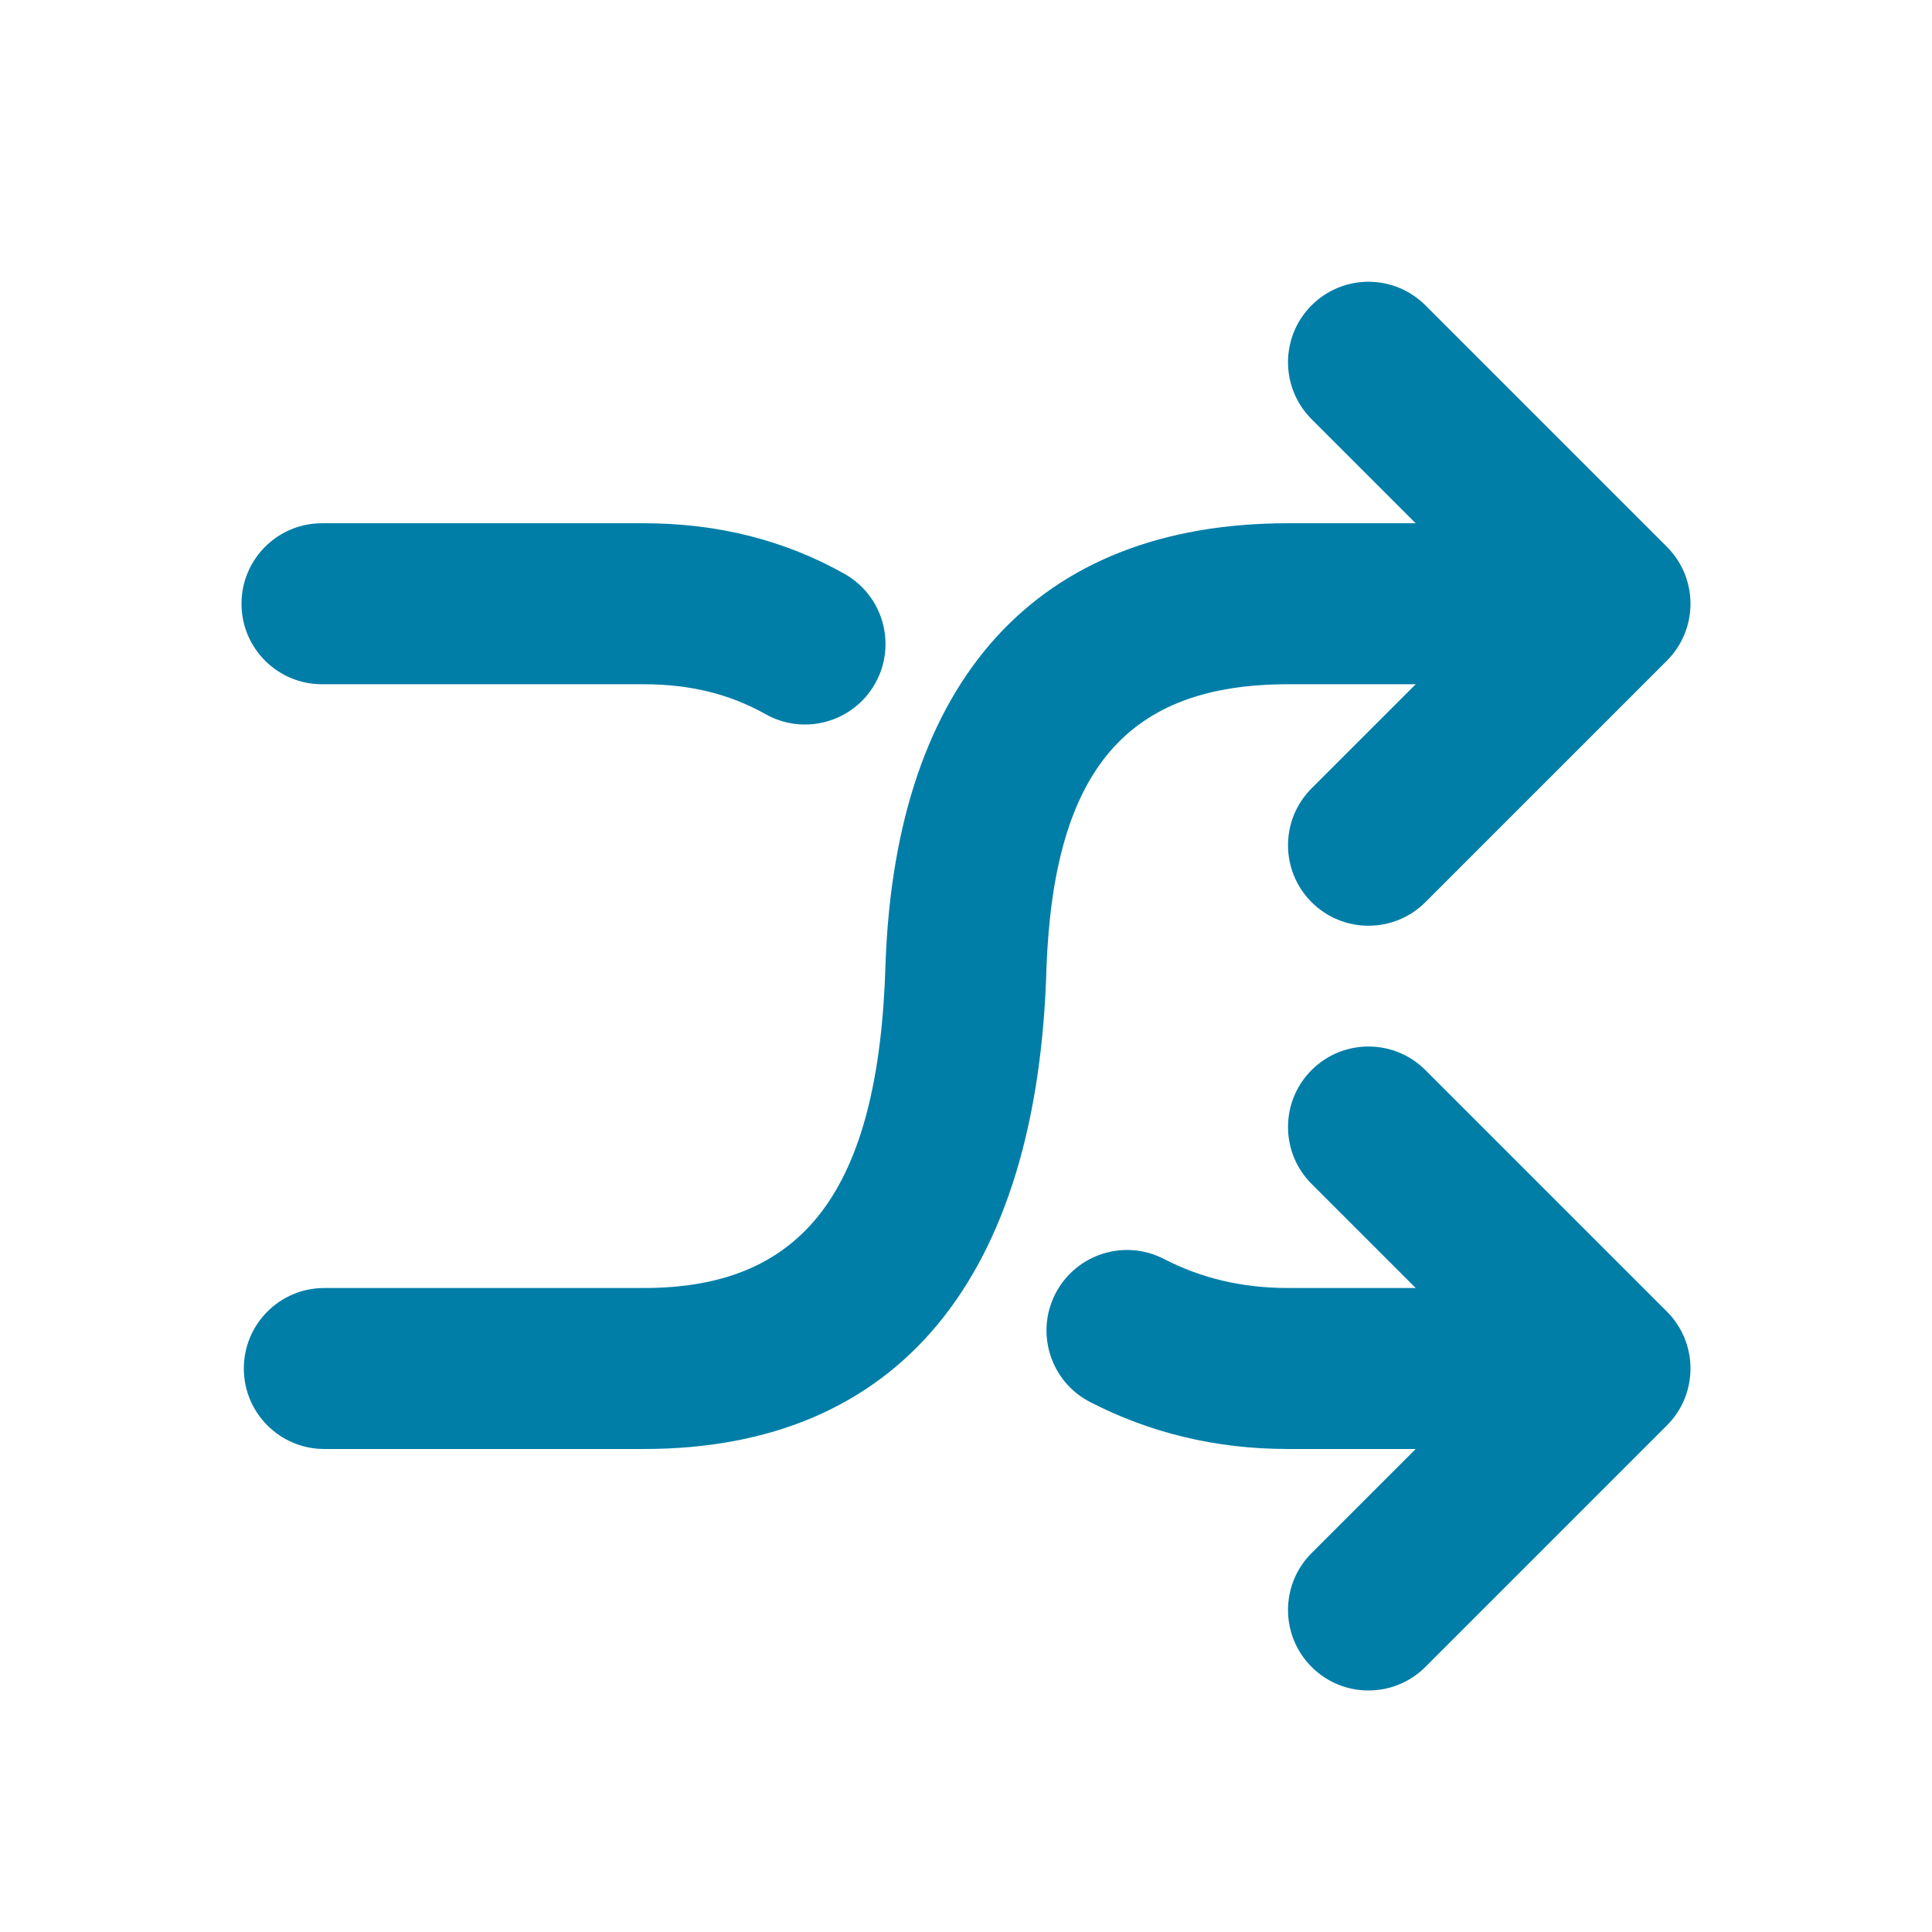
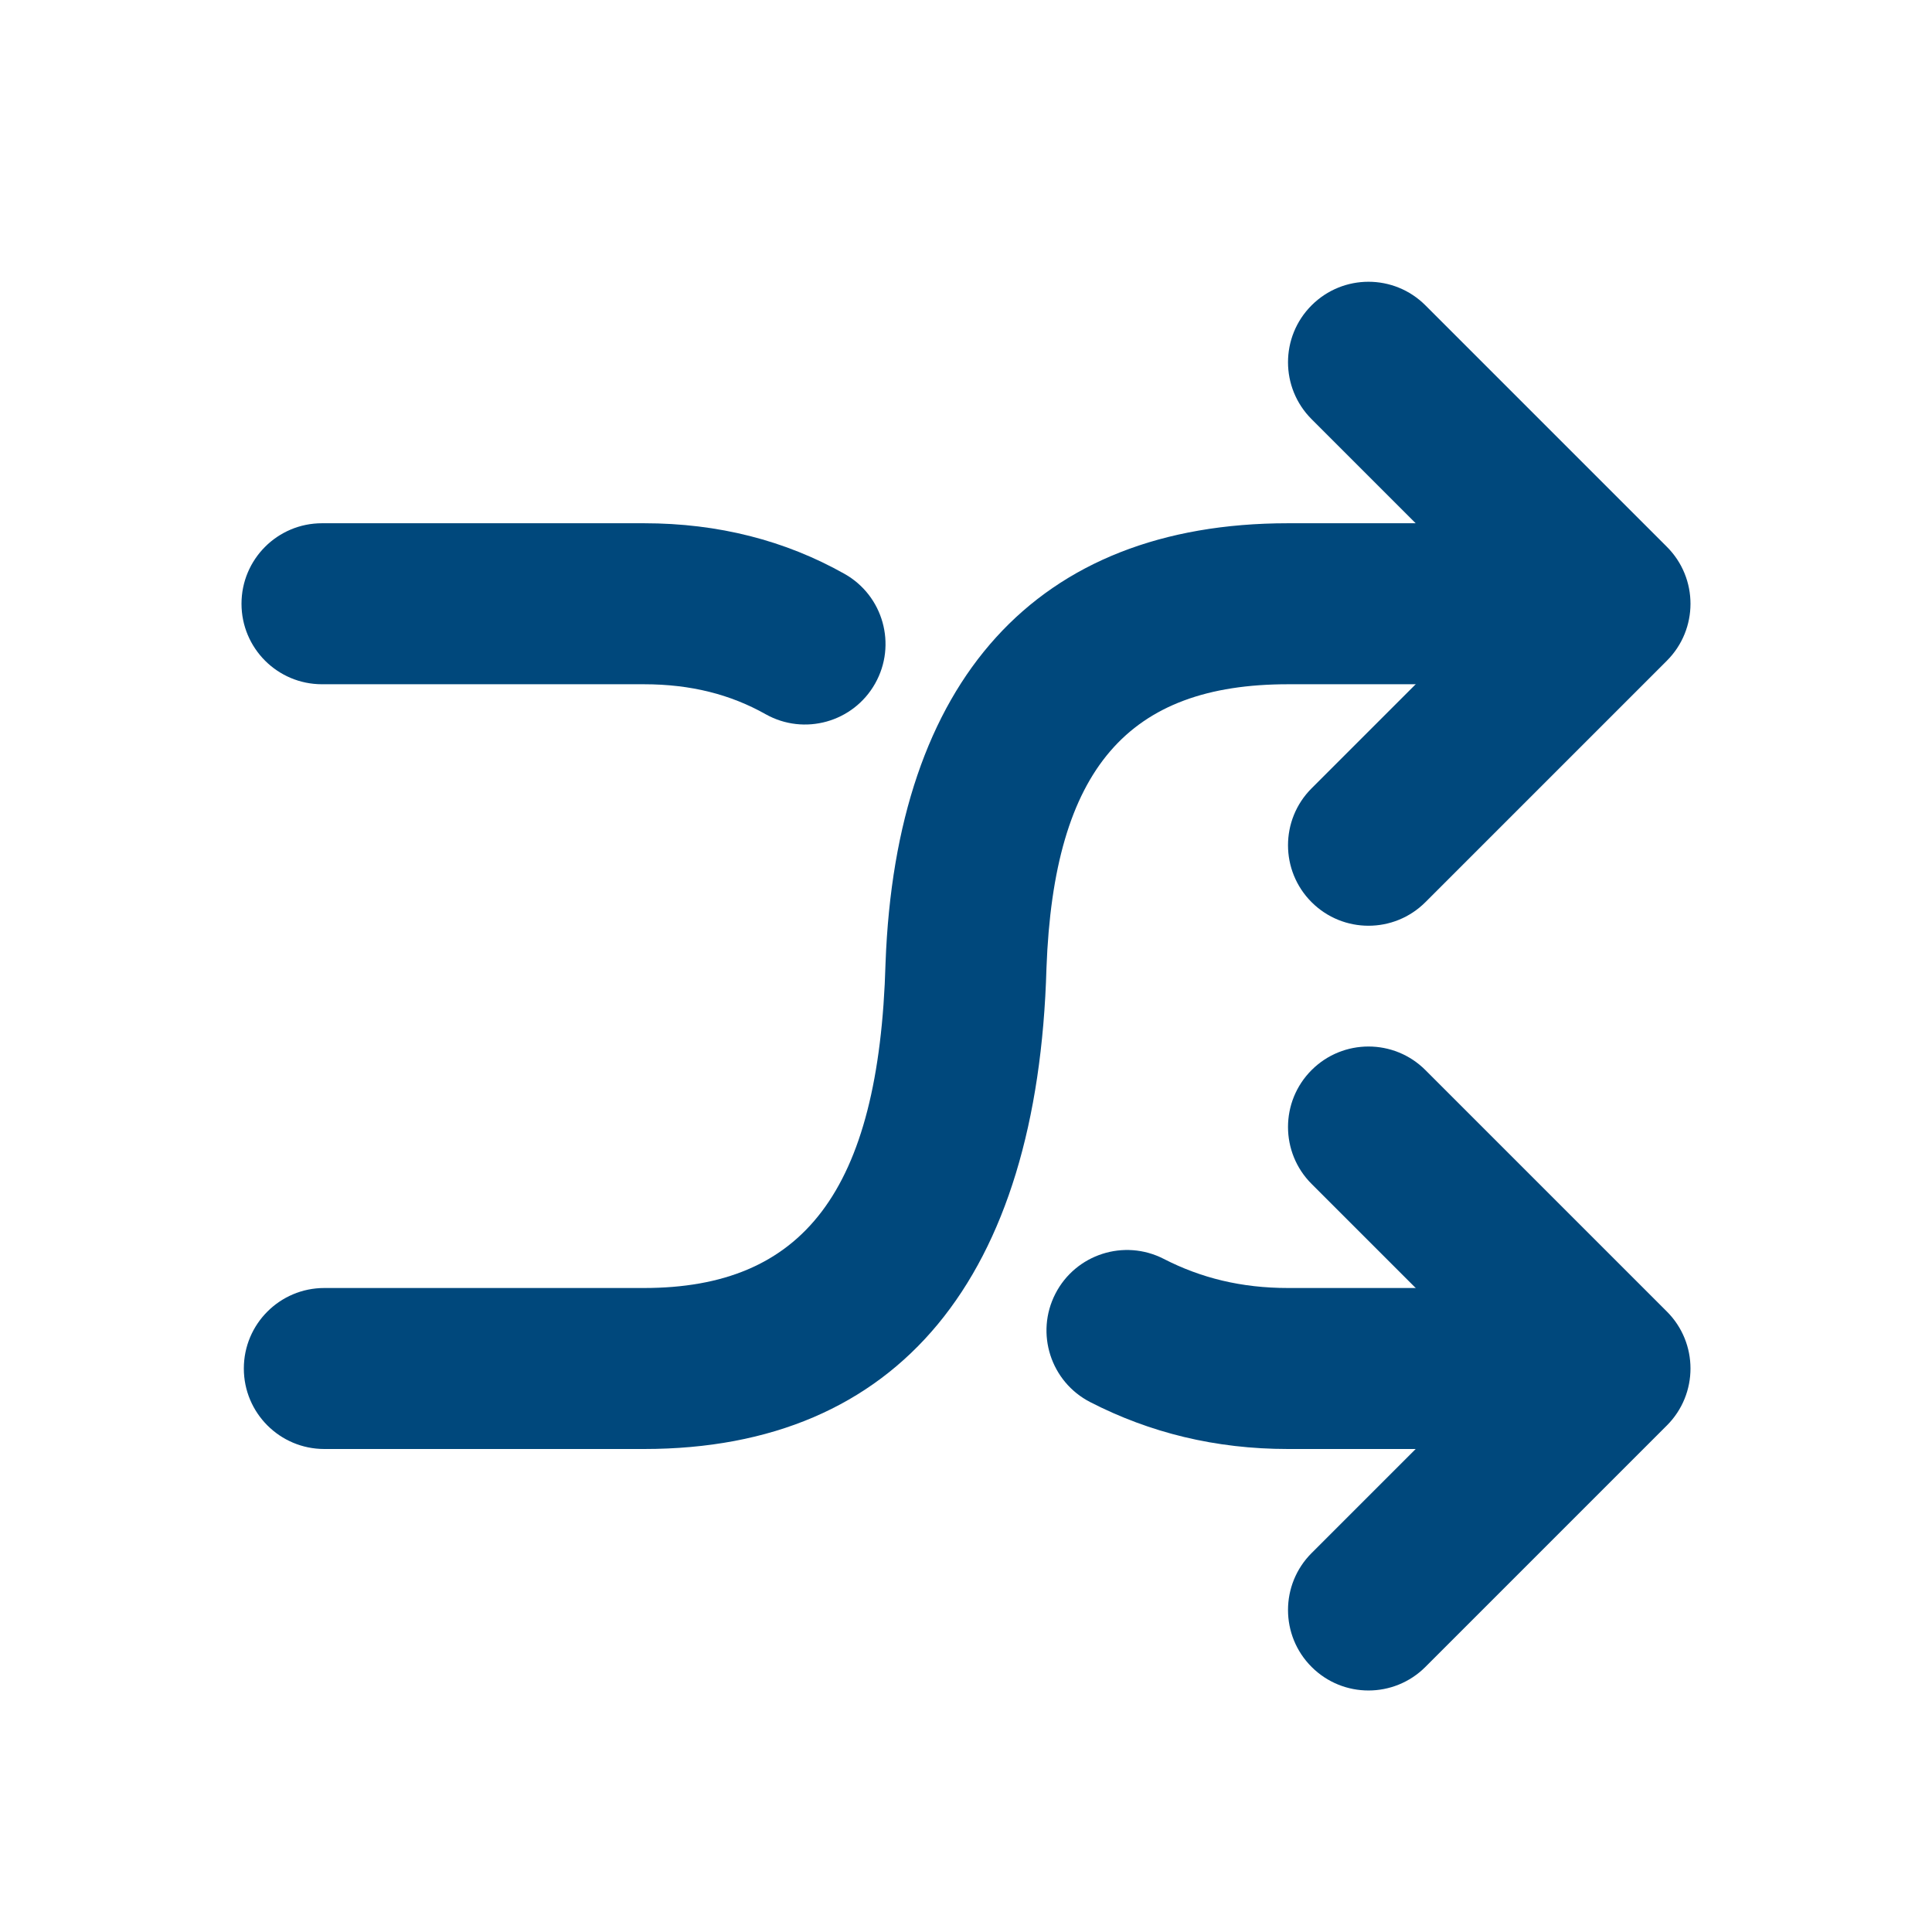
<svg xmlns="http://www.w3.org/2000/svg" width="48px" height="48px" viewBox="0 0 48 48" version="1.1">
  <g id="icon/branch/switch48-thick" stroke="none" stroke-width="1" fill="none" fill-rule="evenodd">
-     <path d="M32.586,10.414 C31.805,9.633 31.805,8.367 32.586,7.586 C33.367,6.805 34.633,6.805 35.414,7.586 L41.414,13.586 C42.195,14.367 42.195,15.633 41.414,16.414 L35.414,22.414 C34.633,23.195 33.367,23.195 32.586,22.414 C31.805,21.633 31.805,20.367 32.586,19.586 L37.172,15 L32.586,10.414 Z" id="Shape" fill="#007EA8" fill-rule="nonzero" />
-     <path d="M32.586,29.414 C31.805,28.633 31.805,27.367 32.586,26.586 C33.367,25.805 34.633,25.805 35.414,26.586 L41.414,32.586 C42.195,33.367 42.195,34.633 41.414,35.414 L35.414,41.414 C34.633,42.195 33.367,42.195 32.586,41.414 C31.805,40.633 31.805,39.367 32.586,38.586 L37.172,34 L32.586,29.414 Z" id="Shape-Copy-2" fill="#007EA8" fill-rule="nonzero" />
-     <g id="Group" transform="translate(8, 15)" fill="#007EA8" fill-rule="nonzero">
+     <path d="M32.586,10.414 C31.805,9.633 31.805,8.367 32.586,7.586 C33.367,6.805 34.633,6.805 35.414,7.586 L41.414,13.586 C42.195,14.367 42.195,15.633 41.414,16.414 L35.414,22.414 C34.633,23.195 33.367,23.195 32.586,22.414 C31.805,21.633 31.805,20.367 32.586,19.586 L37.172,15 L32.586,10.414 Z" id="Shape" fill="#00487c" fill-rule="nonzero" />
+     <path d="M32.586,29.414 C31.805,28.633 31.805,27.367 32.586,26.586 C33.367,25.805 34.633,25.805 35.414,26.586 L41.414,32.586 C42.195,33.367 42.195,34.633 41.414,35.414 L35.414,41.414 C34.633,42.195 33.367,42.195 32.586,41.414 C31.805,40.633 31.805,39.367 32.586,38.586 L37.172,34 L32.586,29.414 Z" id="Shape-Copy-2" fill="#00487c" fill-rule="nonzero" />
+     <g id="Group" transform="translate(8, 15)" fill="#00487c" fill-rule="nonzero">
      <path d="M29.925,-2 C31.029,-2 31.925,-1.105 31.925,-2.45137244e-13 C31.925,1.105 31.029,2 29.925,2 L26.58,2 L24,2 C20.037,2 18.182,4.087 17.999,9.056 C17.783,16.712 14.353,21 8,21 L0.058,21 C-1.047,21 -1.942,20.105 -1.942,19 C-1.942,17.895 -1.047,17 0.058,17 L8,17 C11.938,17 13.841,14.621 14.001,8.927 C14.259,1.913 17.737,-2 24,-2 L29.925,-2 Z" id="Path-3" />
    </g>
-     <g id="Group" transform="translate(23, 24.5) scale(1, -1) translate(-23, -24.5) translate(6, 13)" fill="#007EA8" fill-rule="nonzero">
+     <g id="Group" transform="translate(23, 24.5) scale(1, -1) translate(-23, -24.5) translate(6, 13)" fill="#00487c" fill-rule="nonzero">
      <path d="M32,-1.42108547e-14 C33.105,-1.42108547e-14 34,0.895 34,2 C34,3.105 33.105,4 32,4 L26,4 C24.841,4 23.836,4.249 22.914,4.723 C21.931,5.228 20.726,4.84 20.221,3.858 C19.716,2.875 20.104,1.67 21.086,1.165 C22.567,0.404 24.197,2.66453526e-15 26,2.66453526e-15 L32,-1.42108547e-14 Z M13.019,18.257 C13.981,17.715 15.201,18.056 15.743,19.019 C16.285,19.981 15.944,21.201 14.981,21.743 C13.512,22.57 11.851,23 10,23 L2,23 C0.895,23 0,22.105 0,21 C0,19.895 0.895,19 2,19 L10,19 C11.168,19 12.152,18.745 13.019,18.257 Z" id="Shape" />
    </g>
  </g>
</svg>
